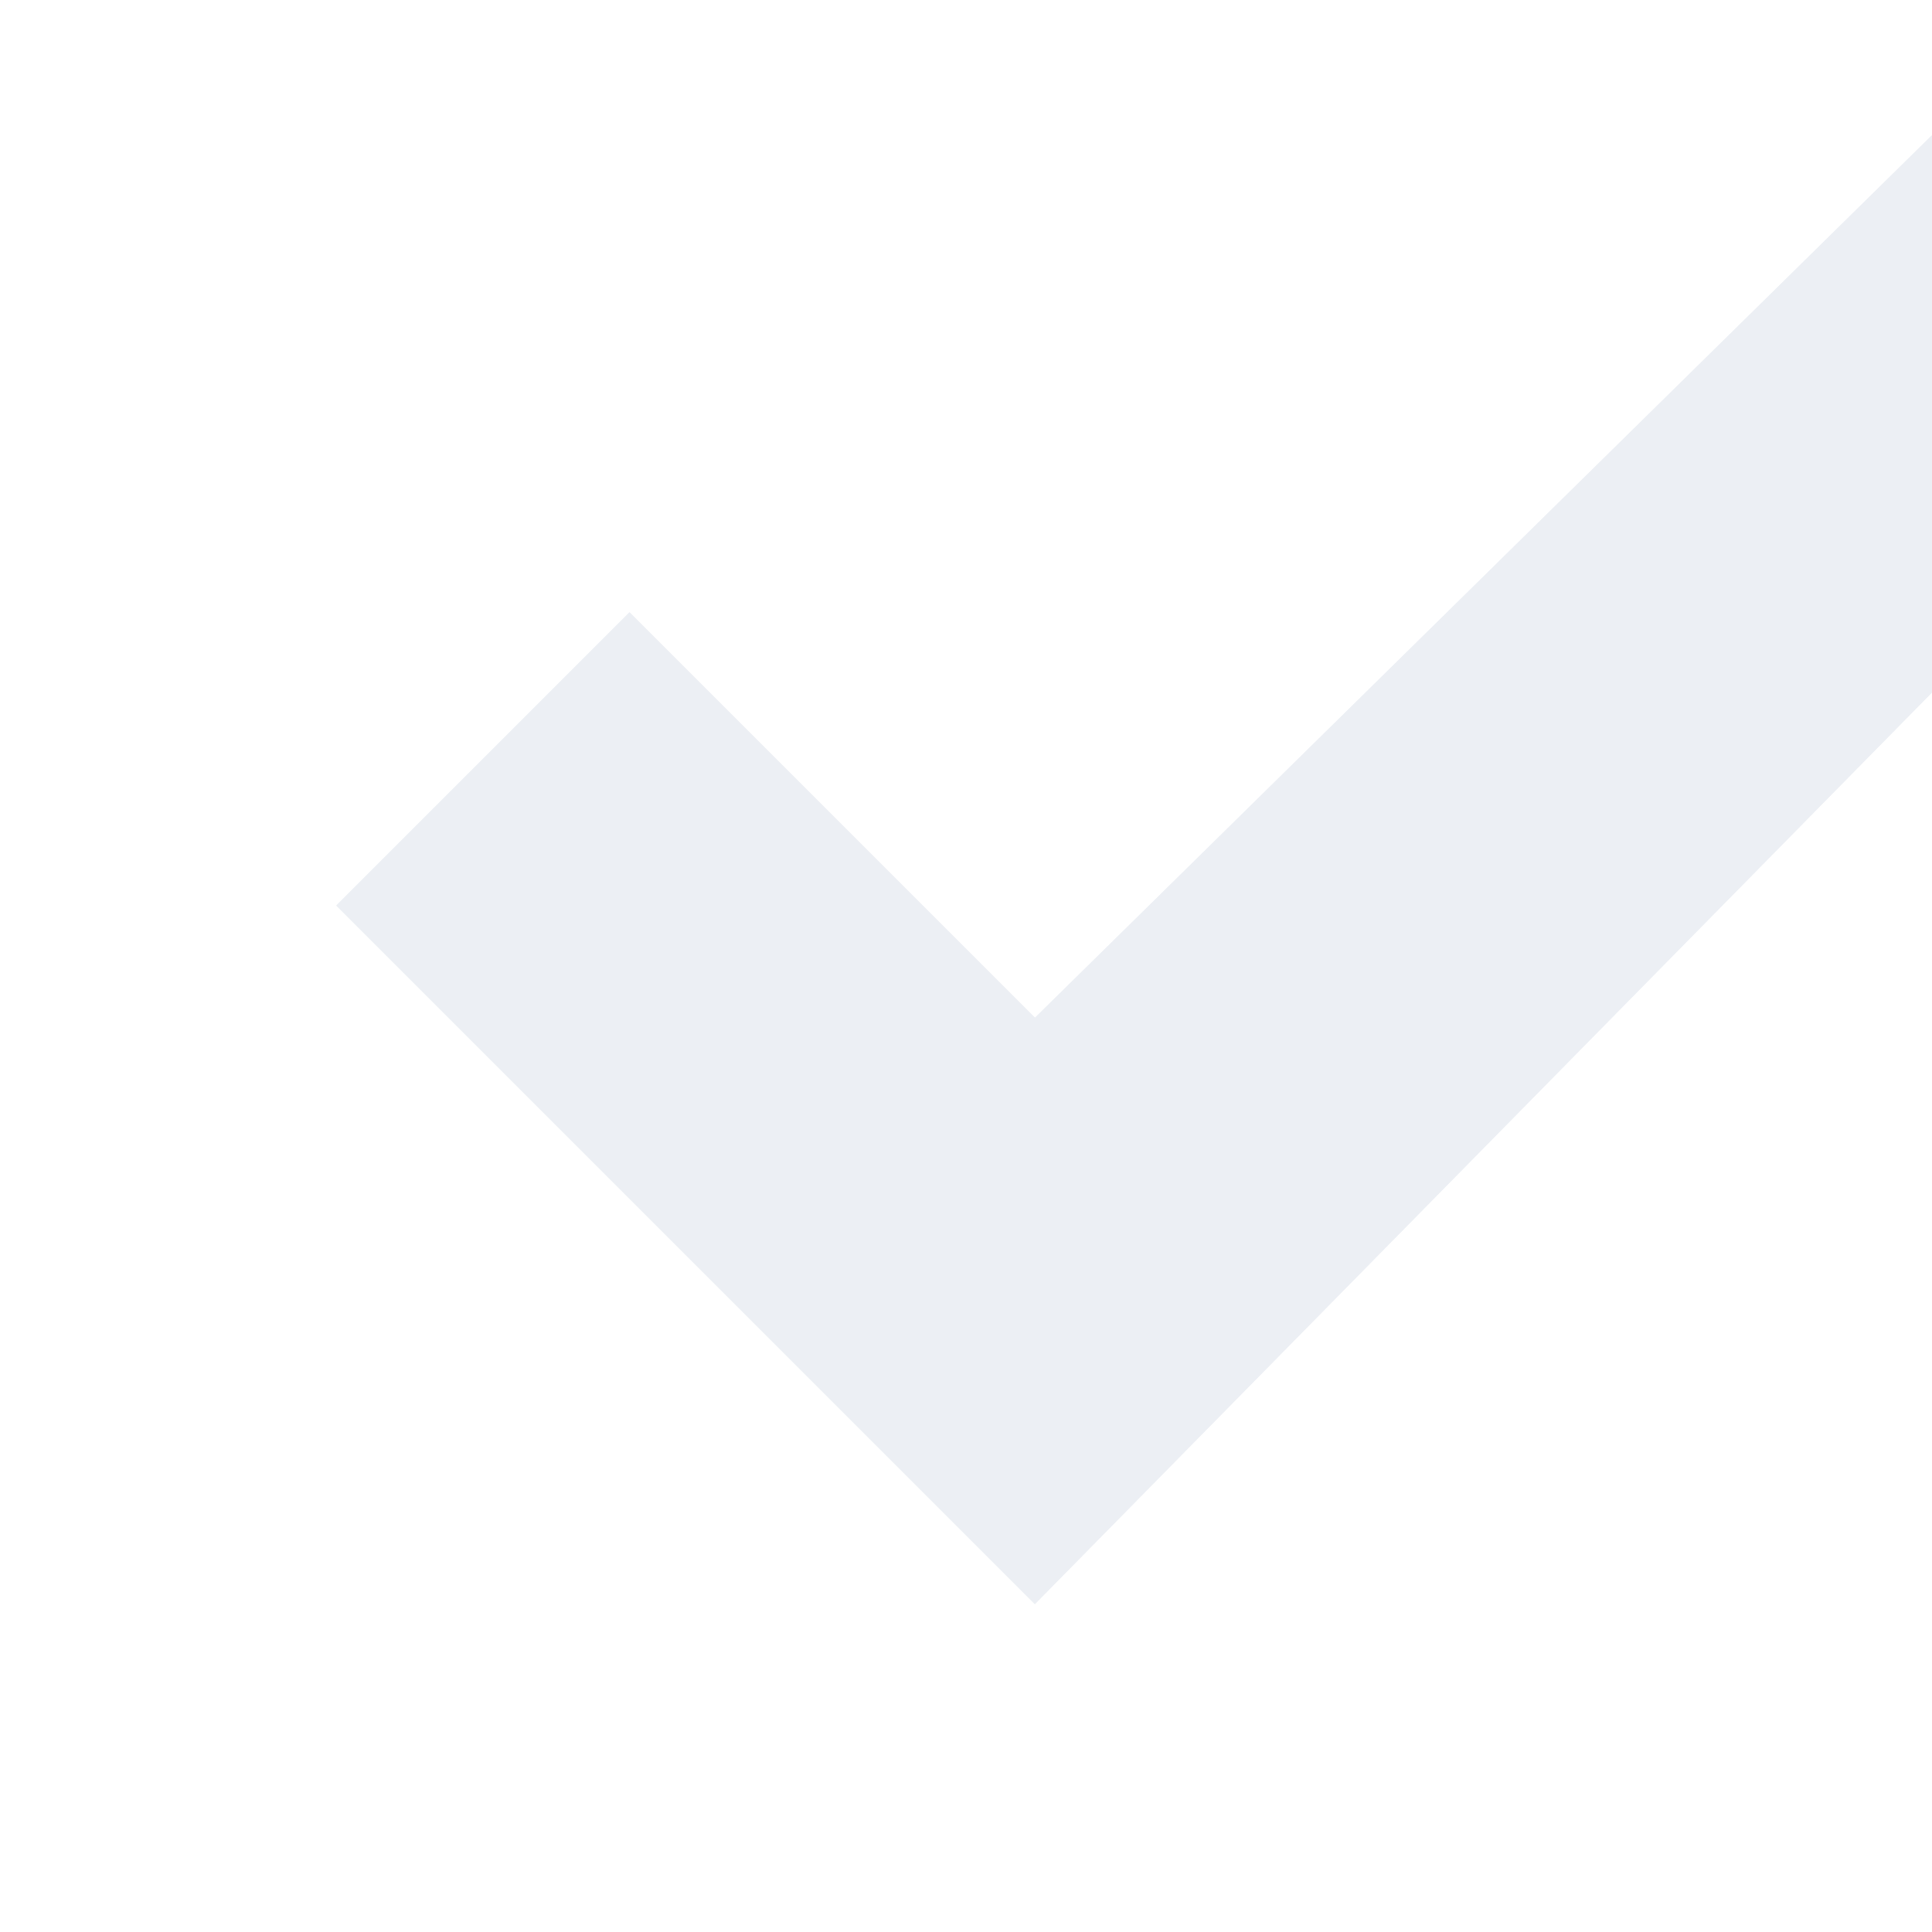
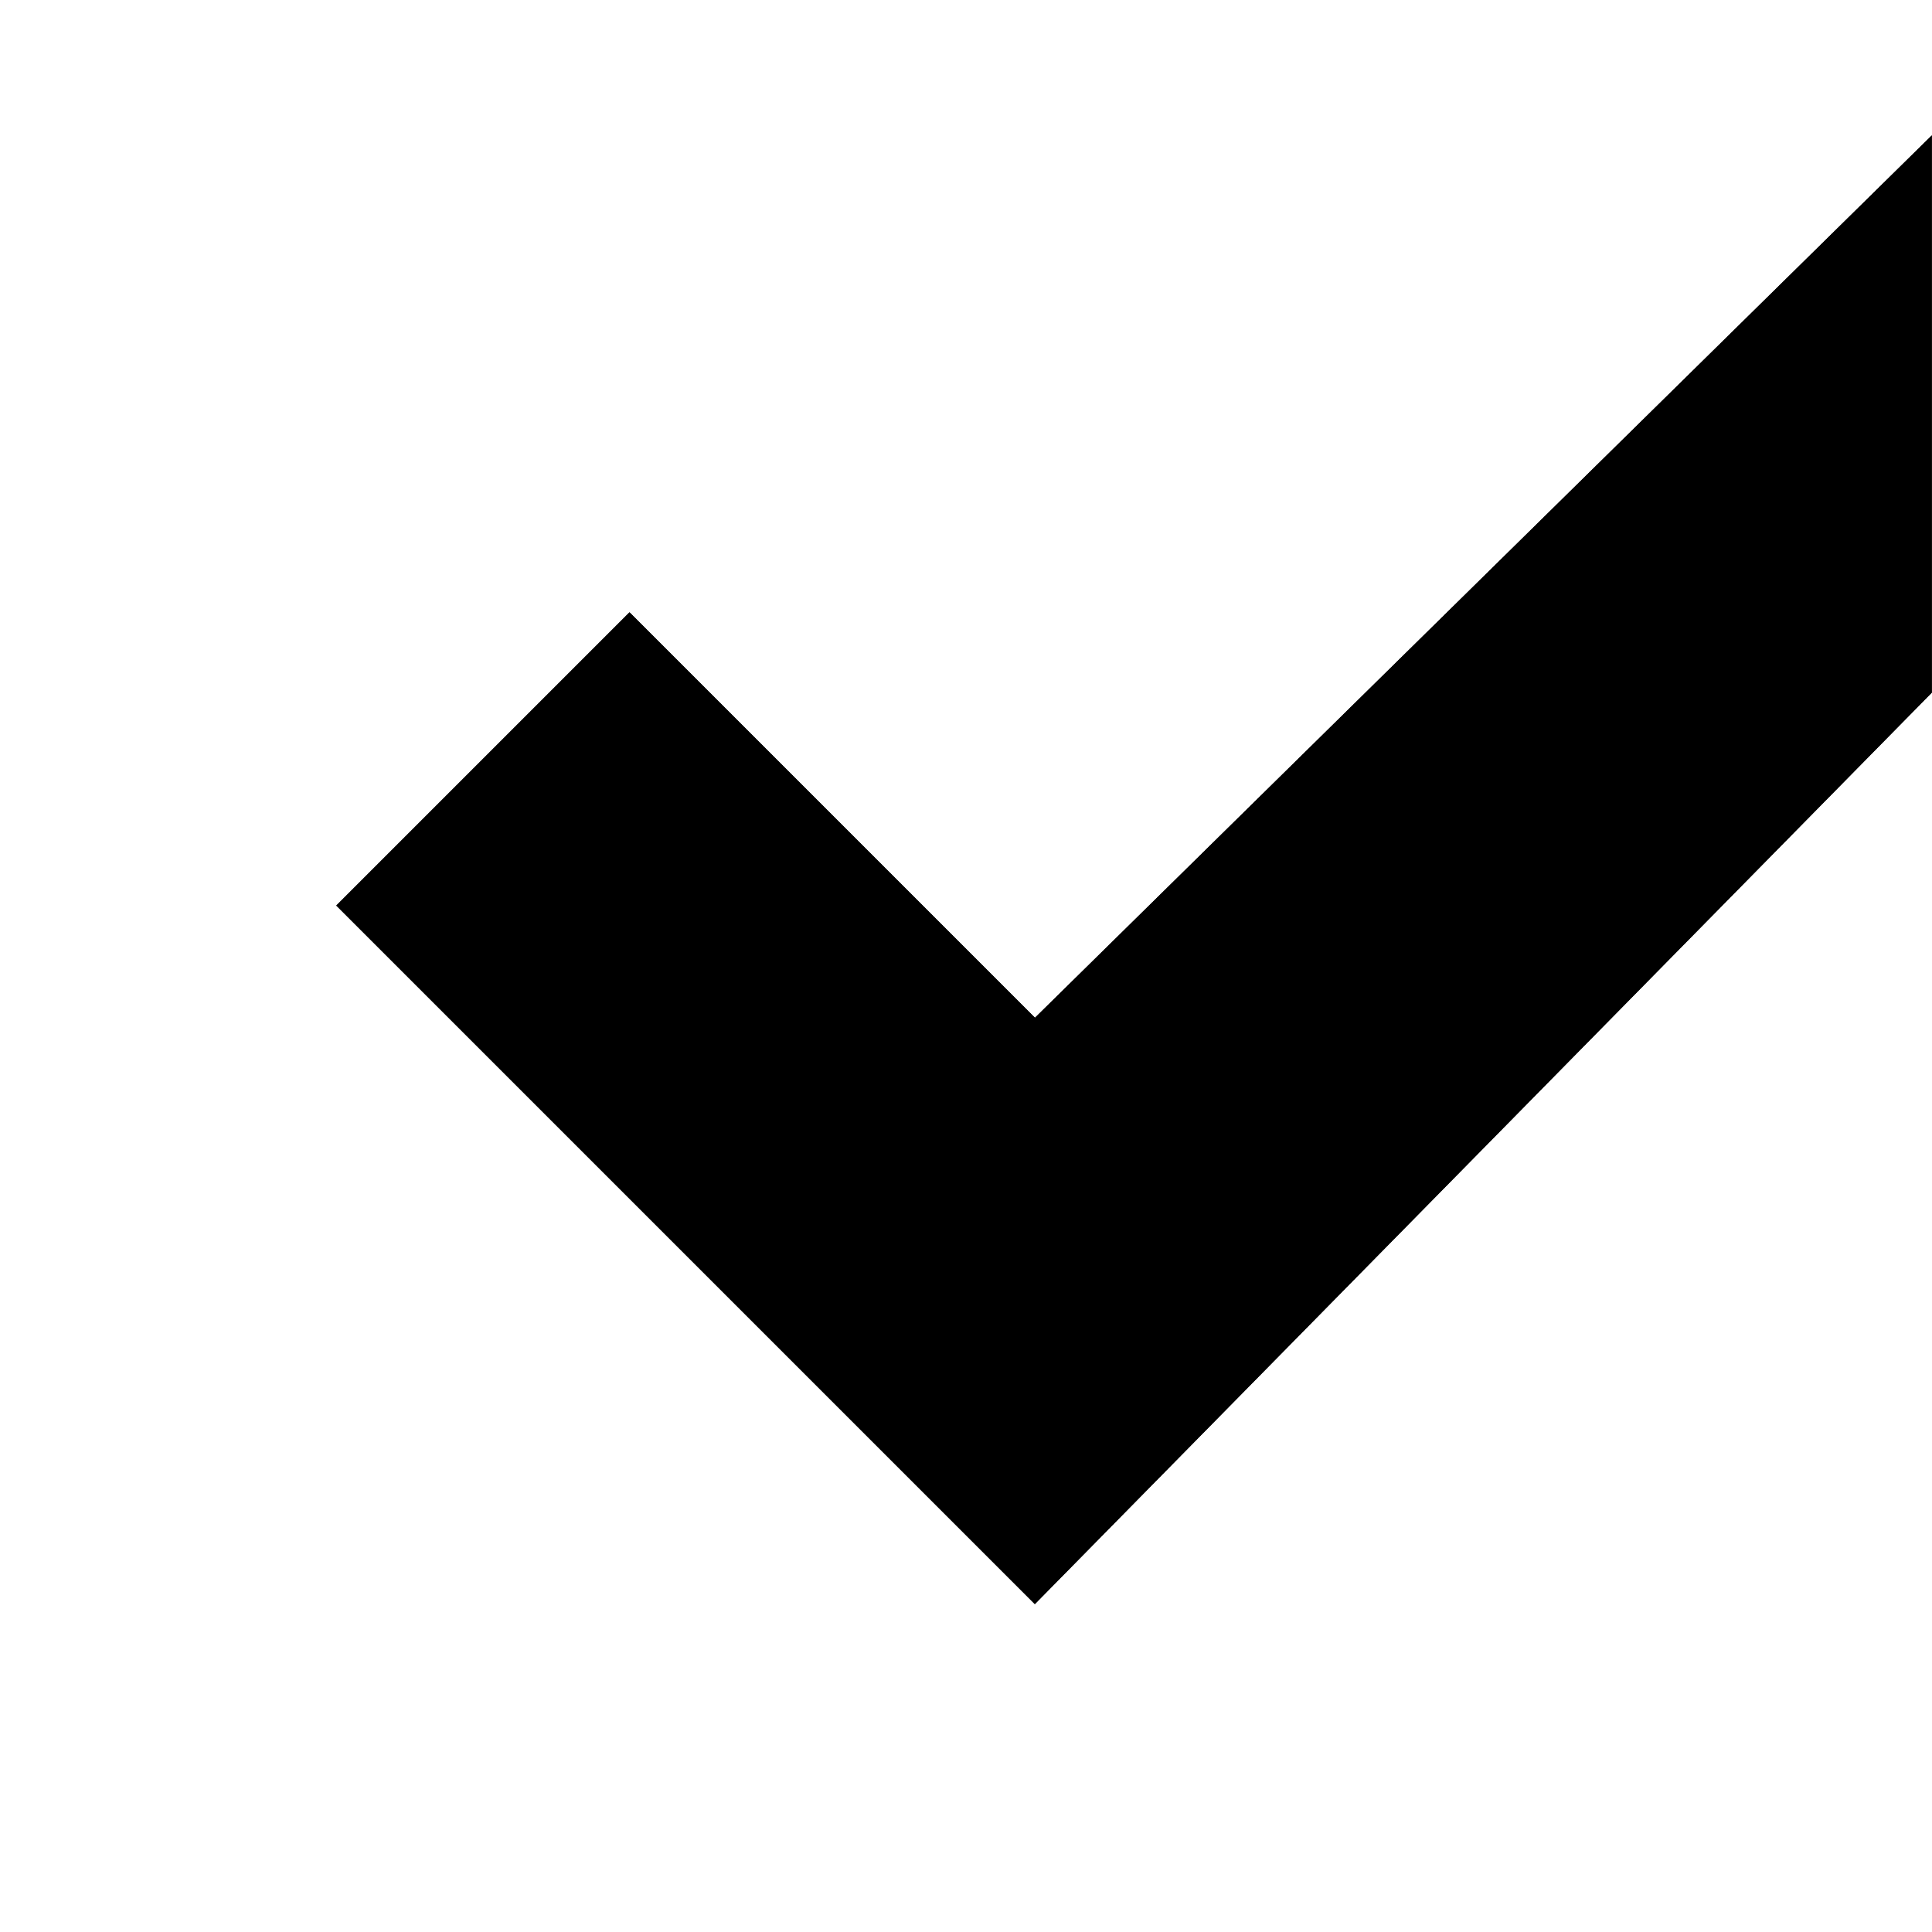
<svg xmlns="http://www.w3.org/2000/svg" xmlns:ns1="http://www.openswatchbook.org/uri/2009/osb" width="14" version="1.1" id="svg7384" height="14">
  <defs id="defs7386">
    <linearGradient ns1:paint="solid" id="linearGradient19282" gradientTransform="matrix(-2.736579,0.2820293,-0.1890831,-0.9998832,239.5401,-879.4556)">
      <stop style="stop-color:#666666;stop-opacity:1;" offset="0" id="stop19284" />
    </linearGradient>
  </defs>
  <g transform="translate(-401.0002,-339)" style="display:inline;opacity:1" id="layer9">
-     <path id="path8913-6-7-1-5-1" d="m 415,339.98 -6.5,6.395 -2.938,-2.938 -2.125,2.125 5.062,5.062 6.5,-6.605 0,-4.039 z" style="color:#eceff4;font-style:normal;font-variant:normal;font-weight:normal;font-stretch:normal;font-size:medium;line-height:normal;font-family:Sans;-inkscape-font-specification:Sans;text-indent:0;text-align:start;text-decoration:none;text-decoration-line:none;letter-spacing:normal;word-spacing:normal;text-transform:none;direction:ltr;block-progression:tb;writing-mode:lr-tb;baseline-shift:baseline;text-anchor:start;display:inline;overflow:visible;visibility:visible;fill:#eceff4;fill-opacity:1;stroke:none;stroke-width:3;marker:none;enable-background:accumulate" />
-     <path style="color:#eceff4;font-style:normal;font-variant:normal;font-weight:normal;font-stretch:normal;font-size:medium;line-height:normal;font-family:Sans;-inkscape-font-specification:Sans;text-indent:0;text-align:start;text-decoration:none;text-decoration-line:none;letter-spacing:normal;word-spacing:normal;text-transform:none;direction:ltr;block-progression:tb;writing-mode:lr-tb;baseline-shift:baseline;text-anchor:start;display:inline;overflow:visible;visibility:visible;fill:#eceff4;fill-opacity:1;stroke:none;stroke-width:3;marker:none;enable-background:accumulate" d="m 415,339.98 -6.5,6.395 -2.938,-2.938 -2.125,2.125 5.062,5.062 6.5,-6.605 0,-4.039 z" id="path843" />
+     <path id="path8913-6-7-1-5-1" d="m 415,339.98 -6.5,6.395 -2.938,-2.938 -2.125,2.125 5.062,5.062 6.5,-6.605 0,-4.039 z" style="color:#000000;font-style:normal;font-variant:normal;font-weight:normal;font-stretch:normal;font-size:medium;line-height:normal;font-family:Sans;-inkscape-font-specification:Sans;text-indent:0;text-align:start;text-decoration:none;text-decoration-line:none;letter-spacing:normal;word-spacing:normal;text-transform:none;direction:ltr;block-progression:tb;writing-mode:lr-tb;baseline-shift:baseline;text-anchor:start;display:inline;overflow:visible;visibility:visible;fill:#000000;fill-opacity:1;stroke:none;stroke-width:3;marker:none;enable-background:accumulate" />
+     <path style="color:#000000;font-style:normal;font-variant:normal;font-weight:normal;font-stretch:normal;font-size:medium;line-height:normal;font-family:Sans;-inkscape-font-specification:Sans;text-indent:0;text-align:start;text-decoration:none;text-decoration-line:none;letter-spacing:normal;word-spacing:normal;text-transform:none;direction:ltr;block-progression:tb;writing-mode:lr-tb;baseline-shift:baseline;text-anchor:start;display:inline;overflow:visible;visibility:visible;fill:#000000;fill-opacity:1;stroke:none;stroke-width:3;marker:none;enable-background:accumulate" d="m 415,339.98 -6.5,6.395 -2.938,-2.938 -2.125,2.125 5.062,5.062 6.5,-6.605 0,-4.039 z" id="path843" />
  </g>
  <g transform="translate(-401.0002,-339)" style="display:inline" id="layer10" />
  <g transform="translate(-401.0002,-339)" id="layer11" />
  <g transform="translate(-401.0002,-339)" style="display:inline" id="layer13" />
  <g transform="translate(-401.0002,-339)" id="layer14" />
  <g transform="translate(-401.0002,-339)" style="display:inline" id="layer15" />
  <g transform="translate(-401.0002,-339)" style="display:inline" id="g71291" />
  <g transform="translate(-401.0002,-339)" style="display:inline" id="g4953" />
  <g transform="translate(-401.0002,-339)" style="display:inline" id="layer12" />
</svg>
